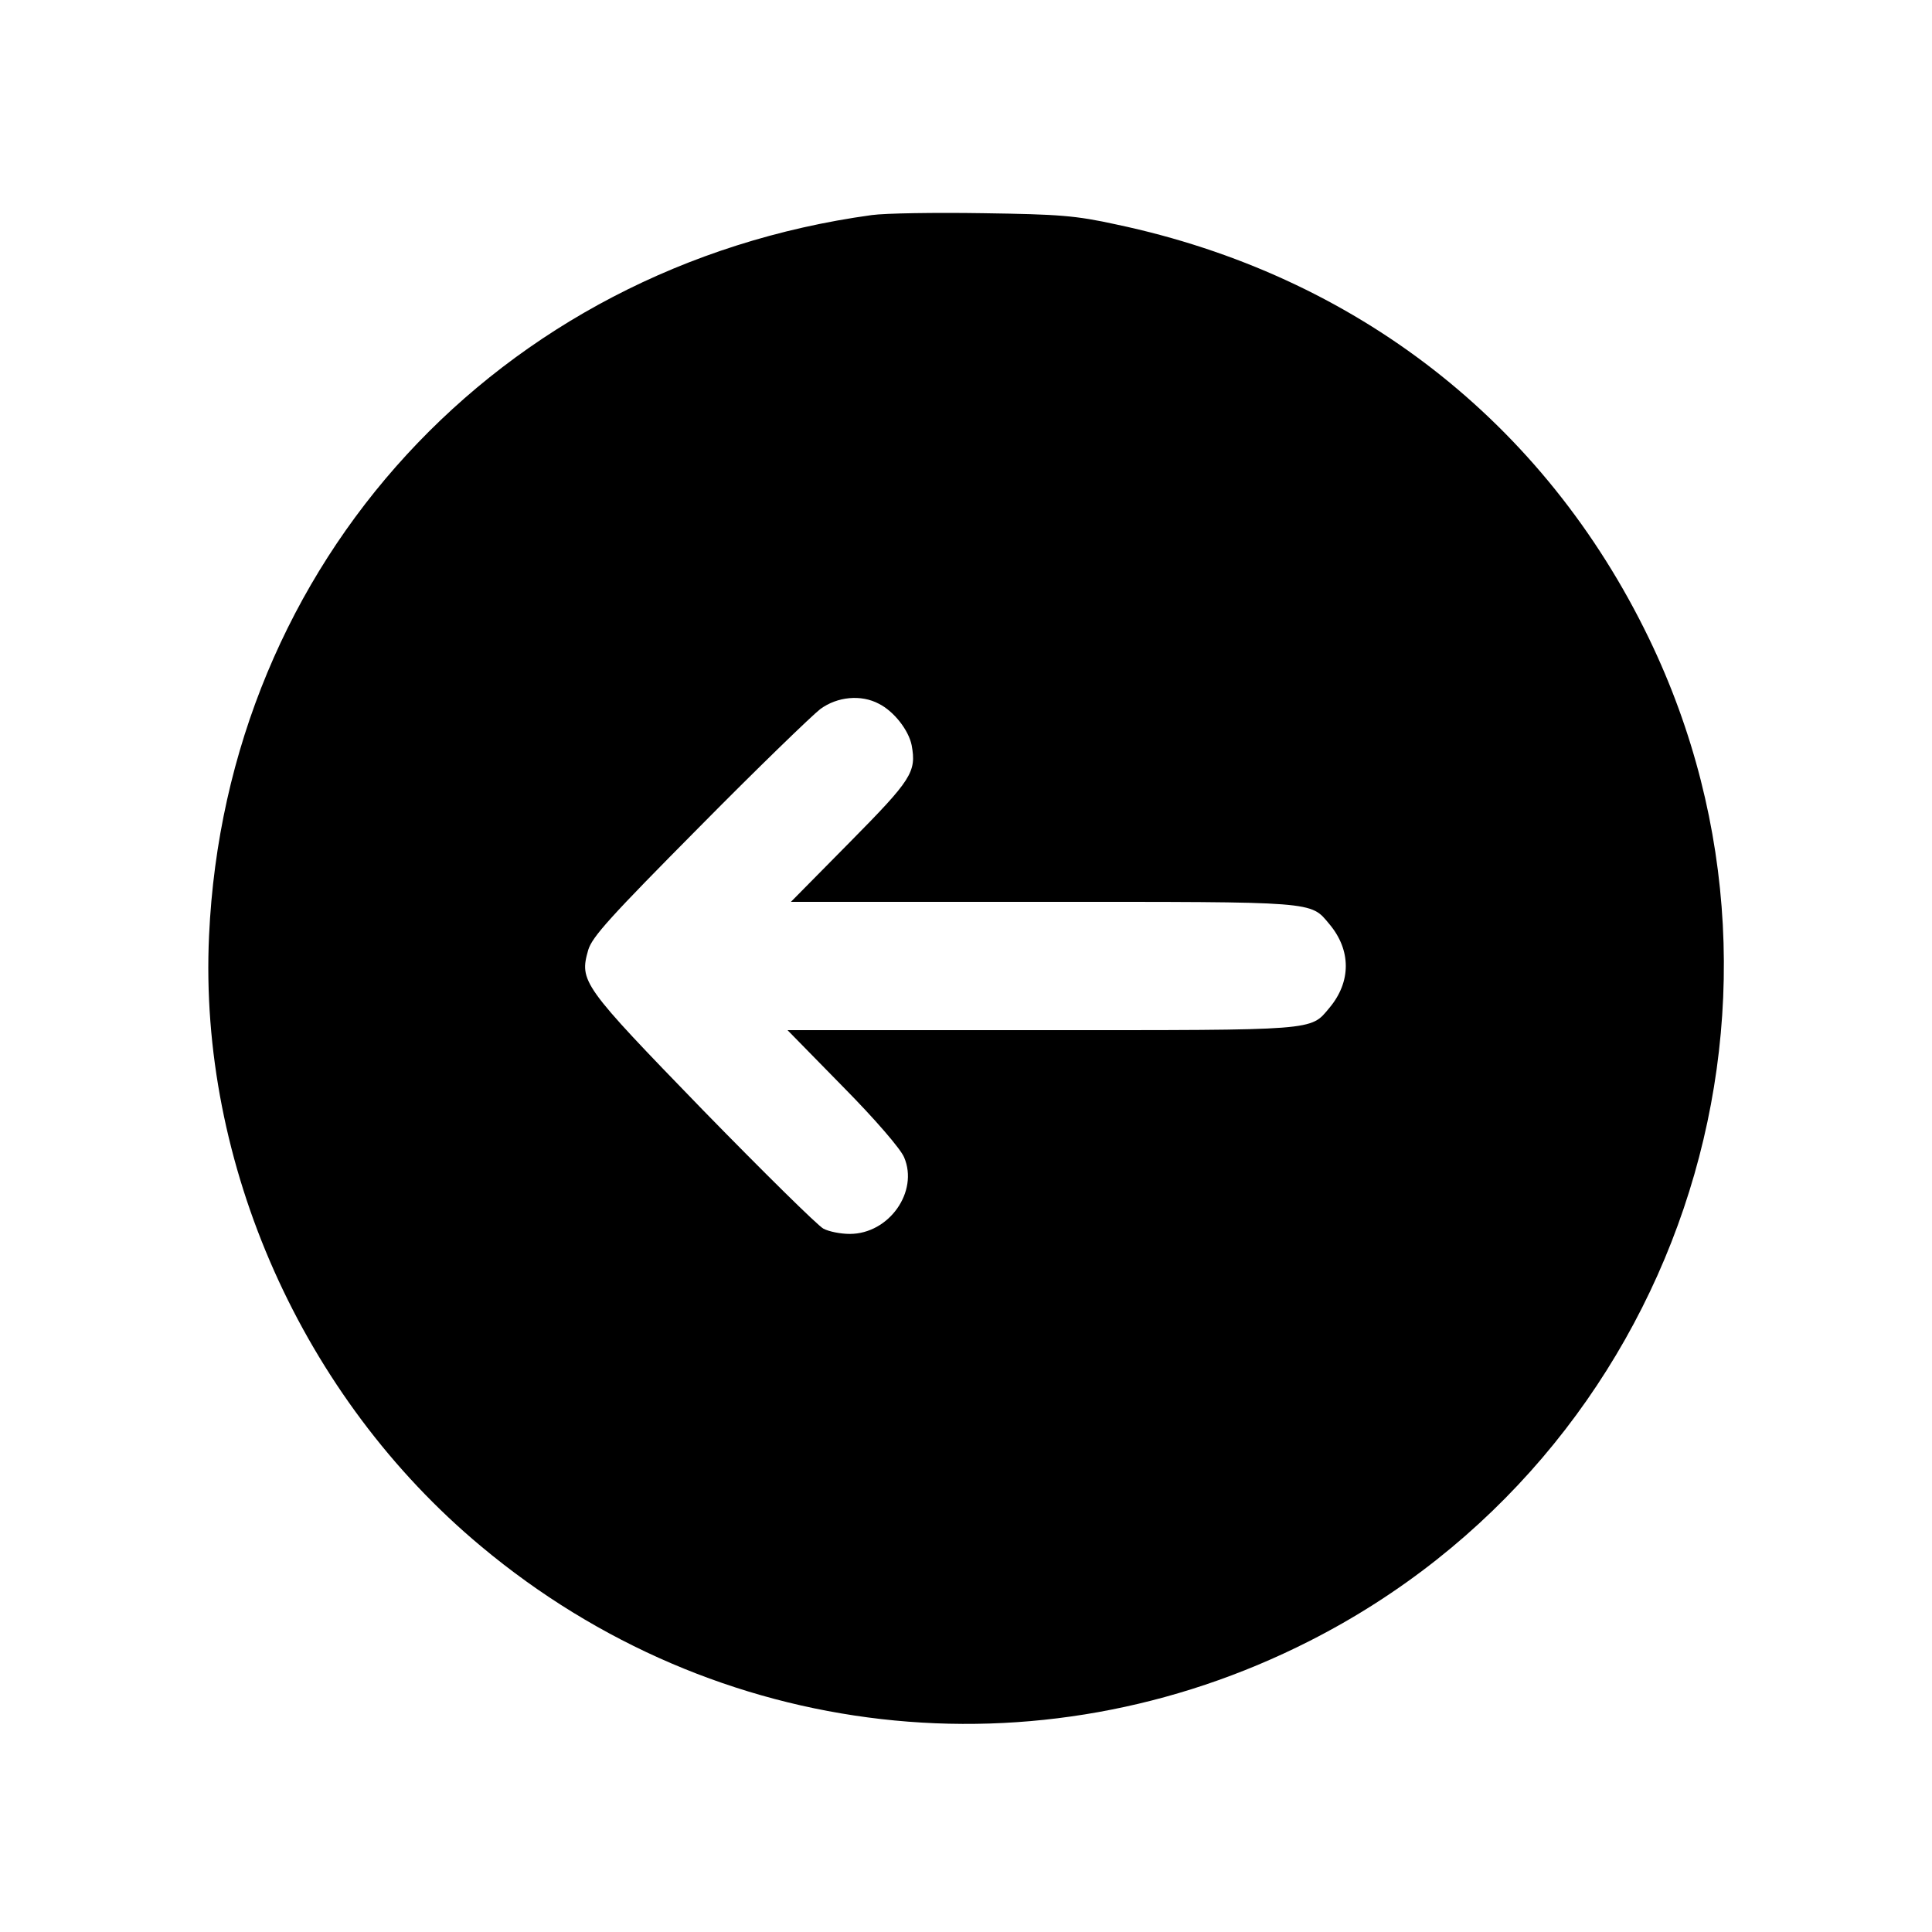
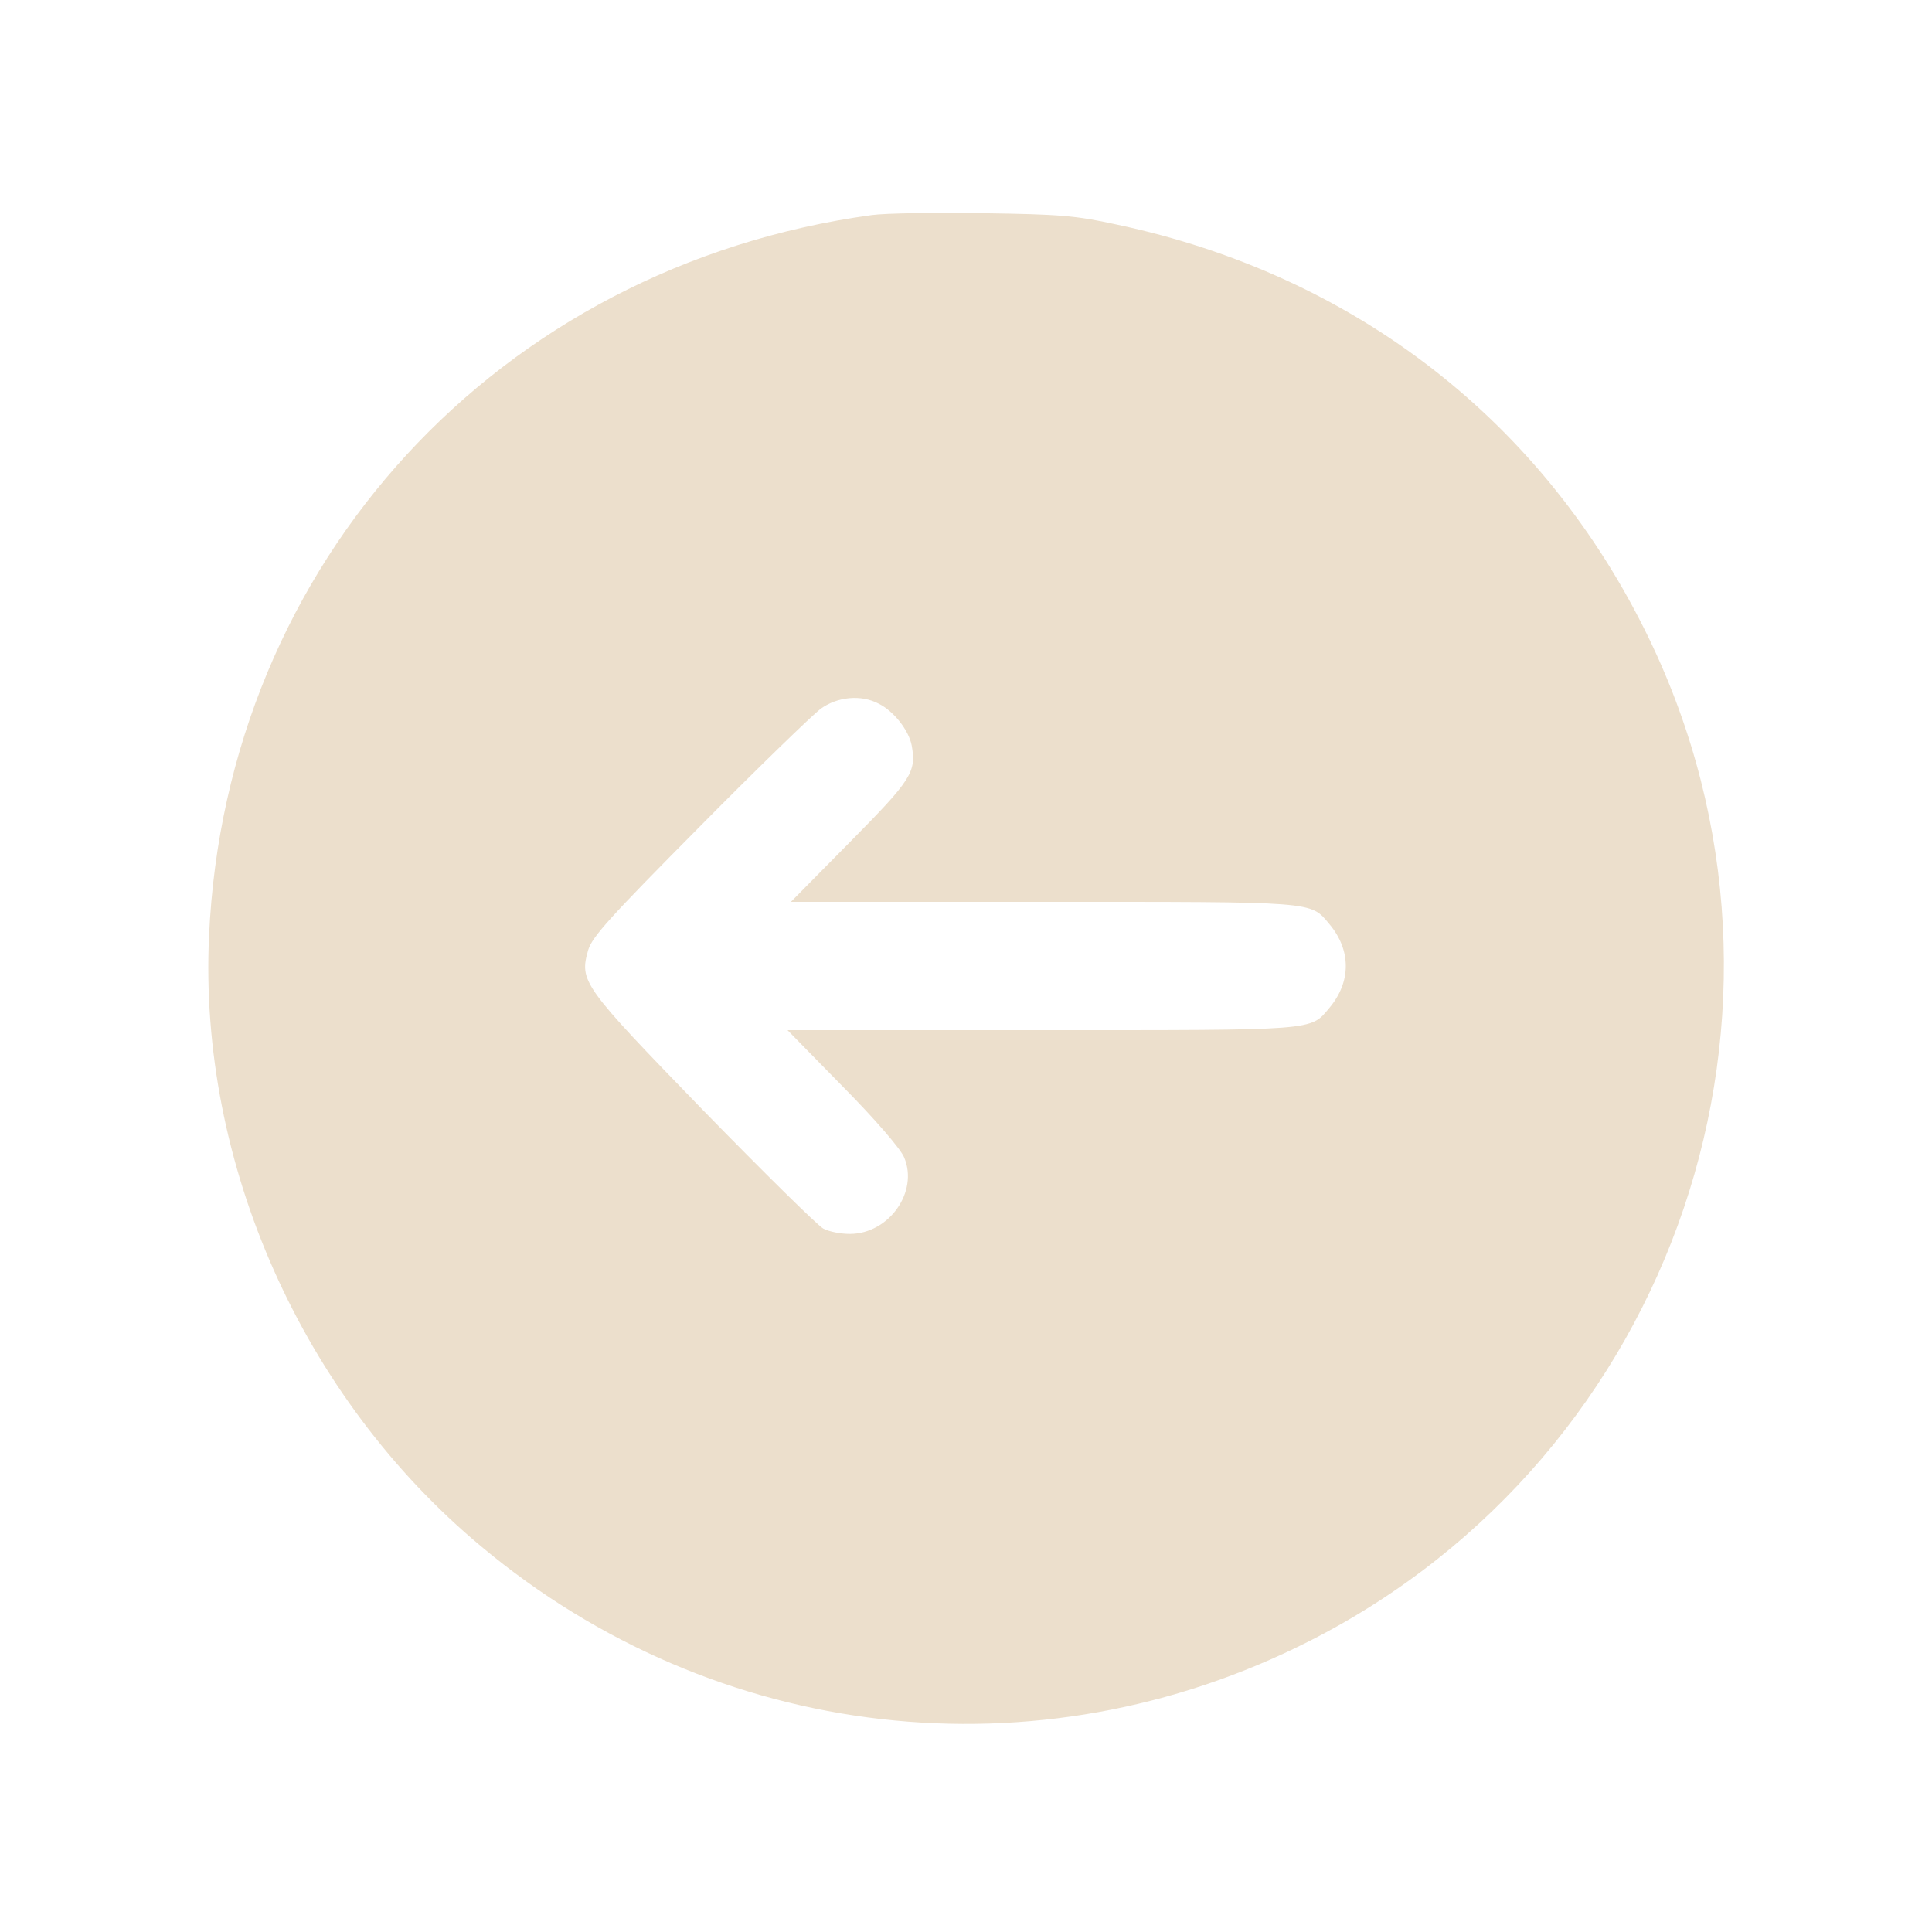
<svg xmlns="http://www.w3.org/2000/svg" version="1.0" width="512pt" height="512pt" viewBox="0 0 512 512" preserveAspectRatio="xMidYMid meet">
-   <g transform="translate(0,512) scale(0.1,-0.1)" fill="#000000" stroke="none">
+   <g transform="translate(0,512) scale(0.1,-0.1)" fill="#ECDFCC" stroke="none">
    <path d="M2310 4550 c-989 -136 -1711 -920 -1756 -1910 -28 -604 247 -1223 721 -1618 622 -520 1474 -617 2195 -251 972 493 1373 1678 900 2657 -277 573 -778 963 -1411 1097 -109 24 -152 27 -354 30 -126 2 -259 0 -295 -5z m19 -1295 c40 -20 79 -70 87 -110 13 -71 0 -91 -164 -257 l-156 -158 667 0 c730 0 709 2 760 -59 58 -69 58 -153 0 -222 -51 -61 -29 -59 -764 -59 l-672 0 147 -150 c86 -87 153 -165 162 -187 39 -91 -40 -203 -144 -203 -24 0 -55 6 -70 14 -15 8 -158 149 -319 314 -321 331 -328 341 -304 425 11 35 58 87 295 326 154 156 299 296 320 312 45 33 108 39 155 14z" />
  </g>
</svg>
